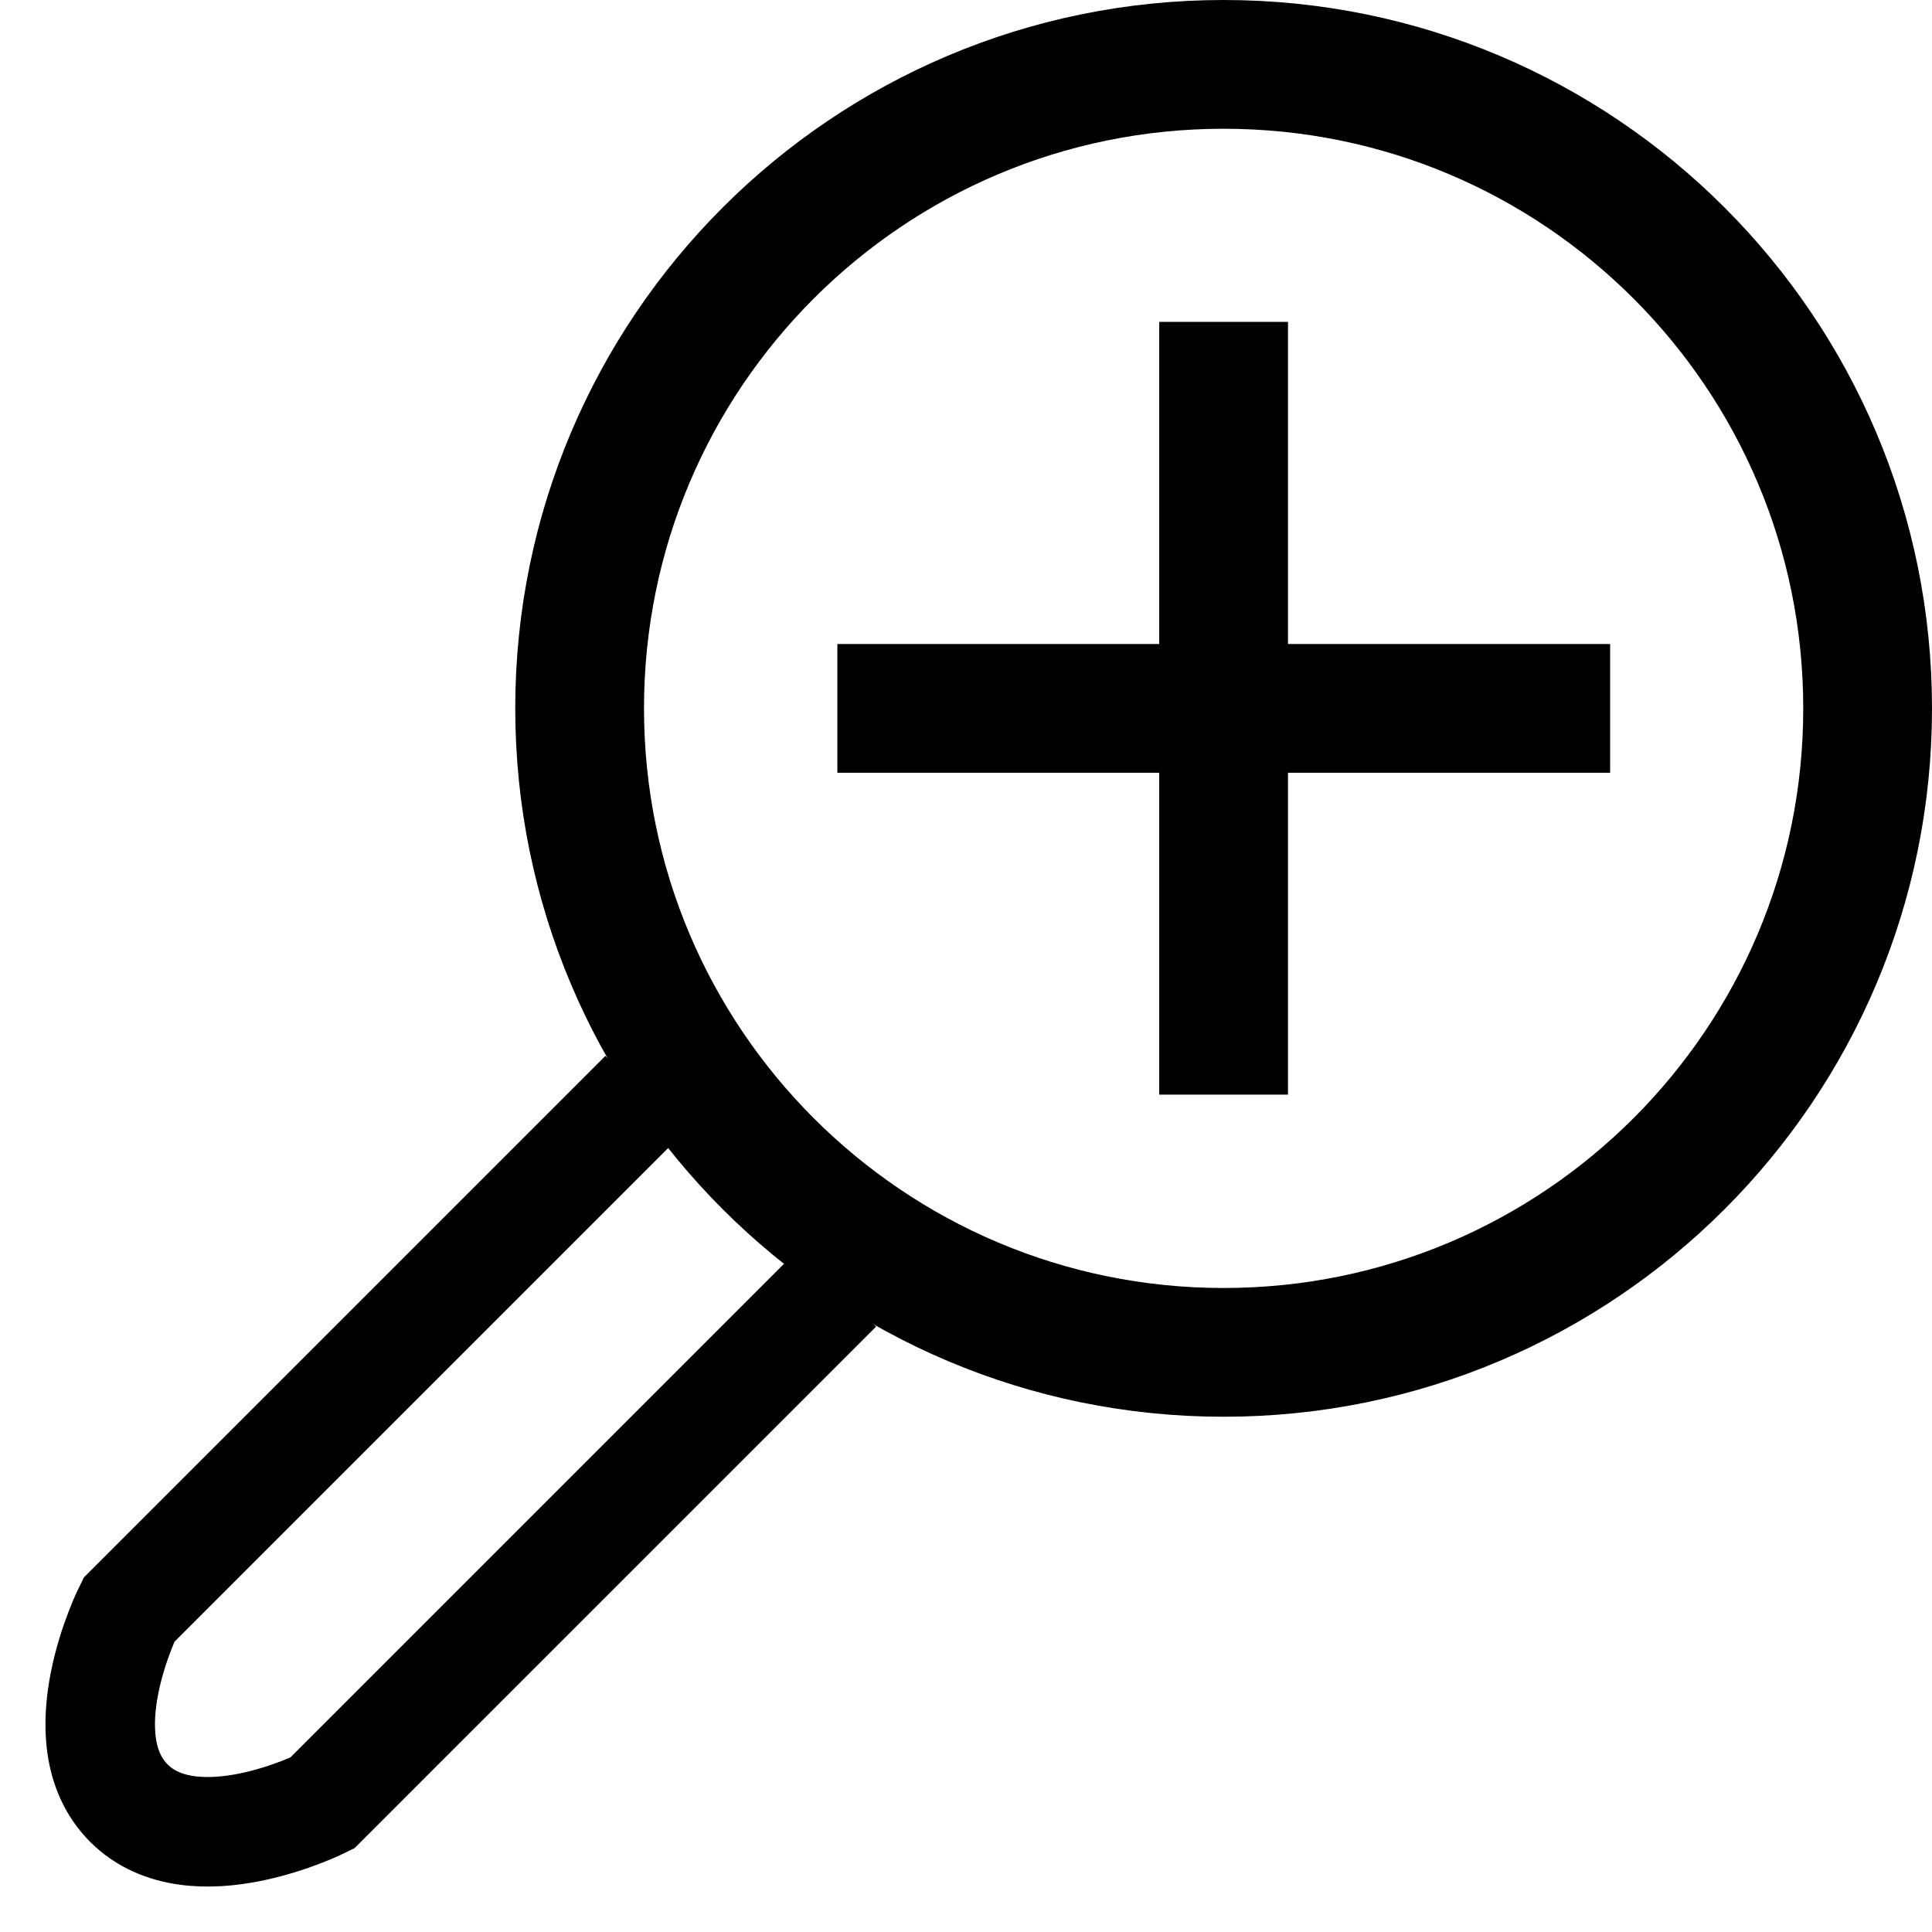
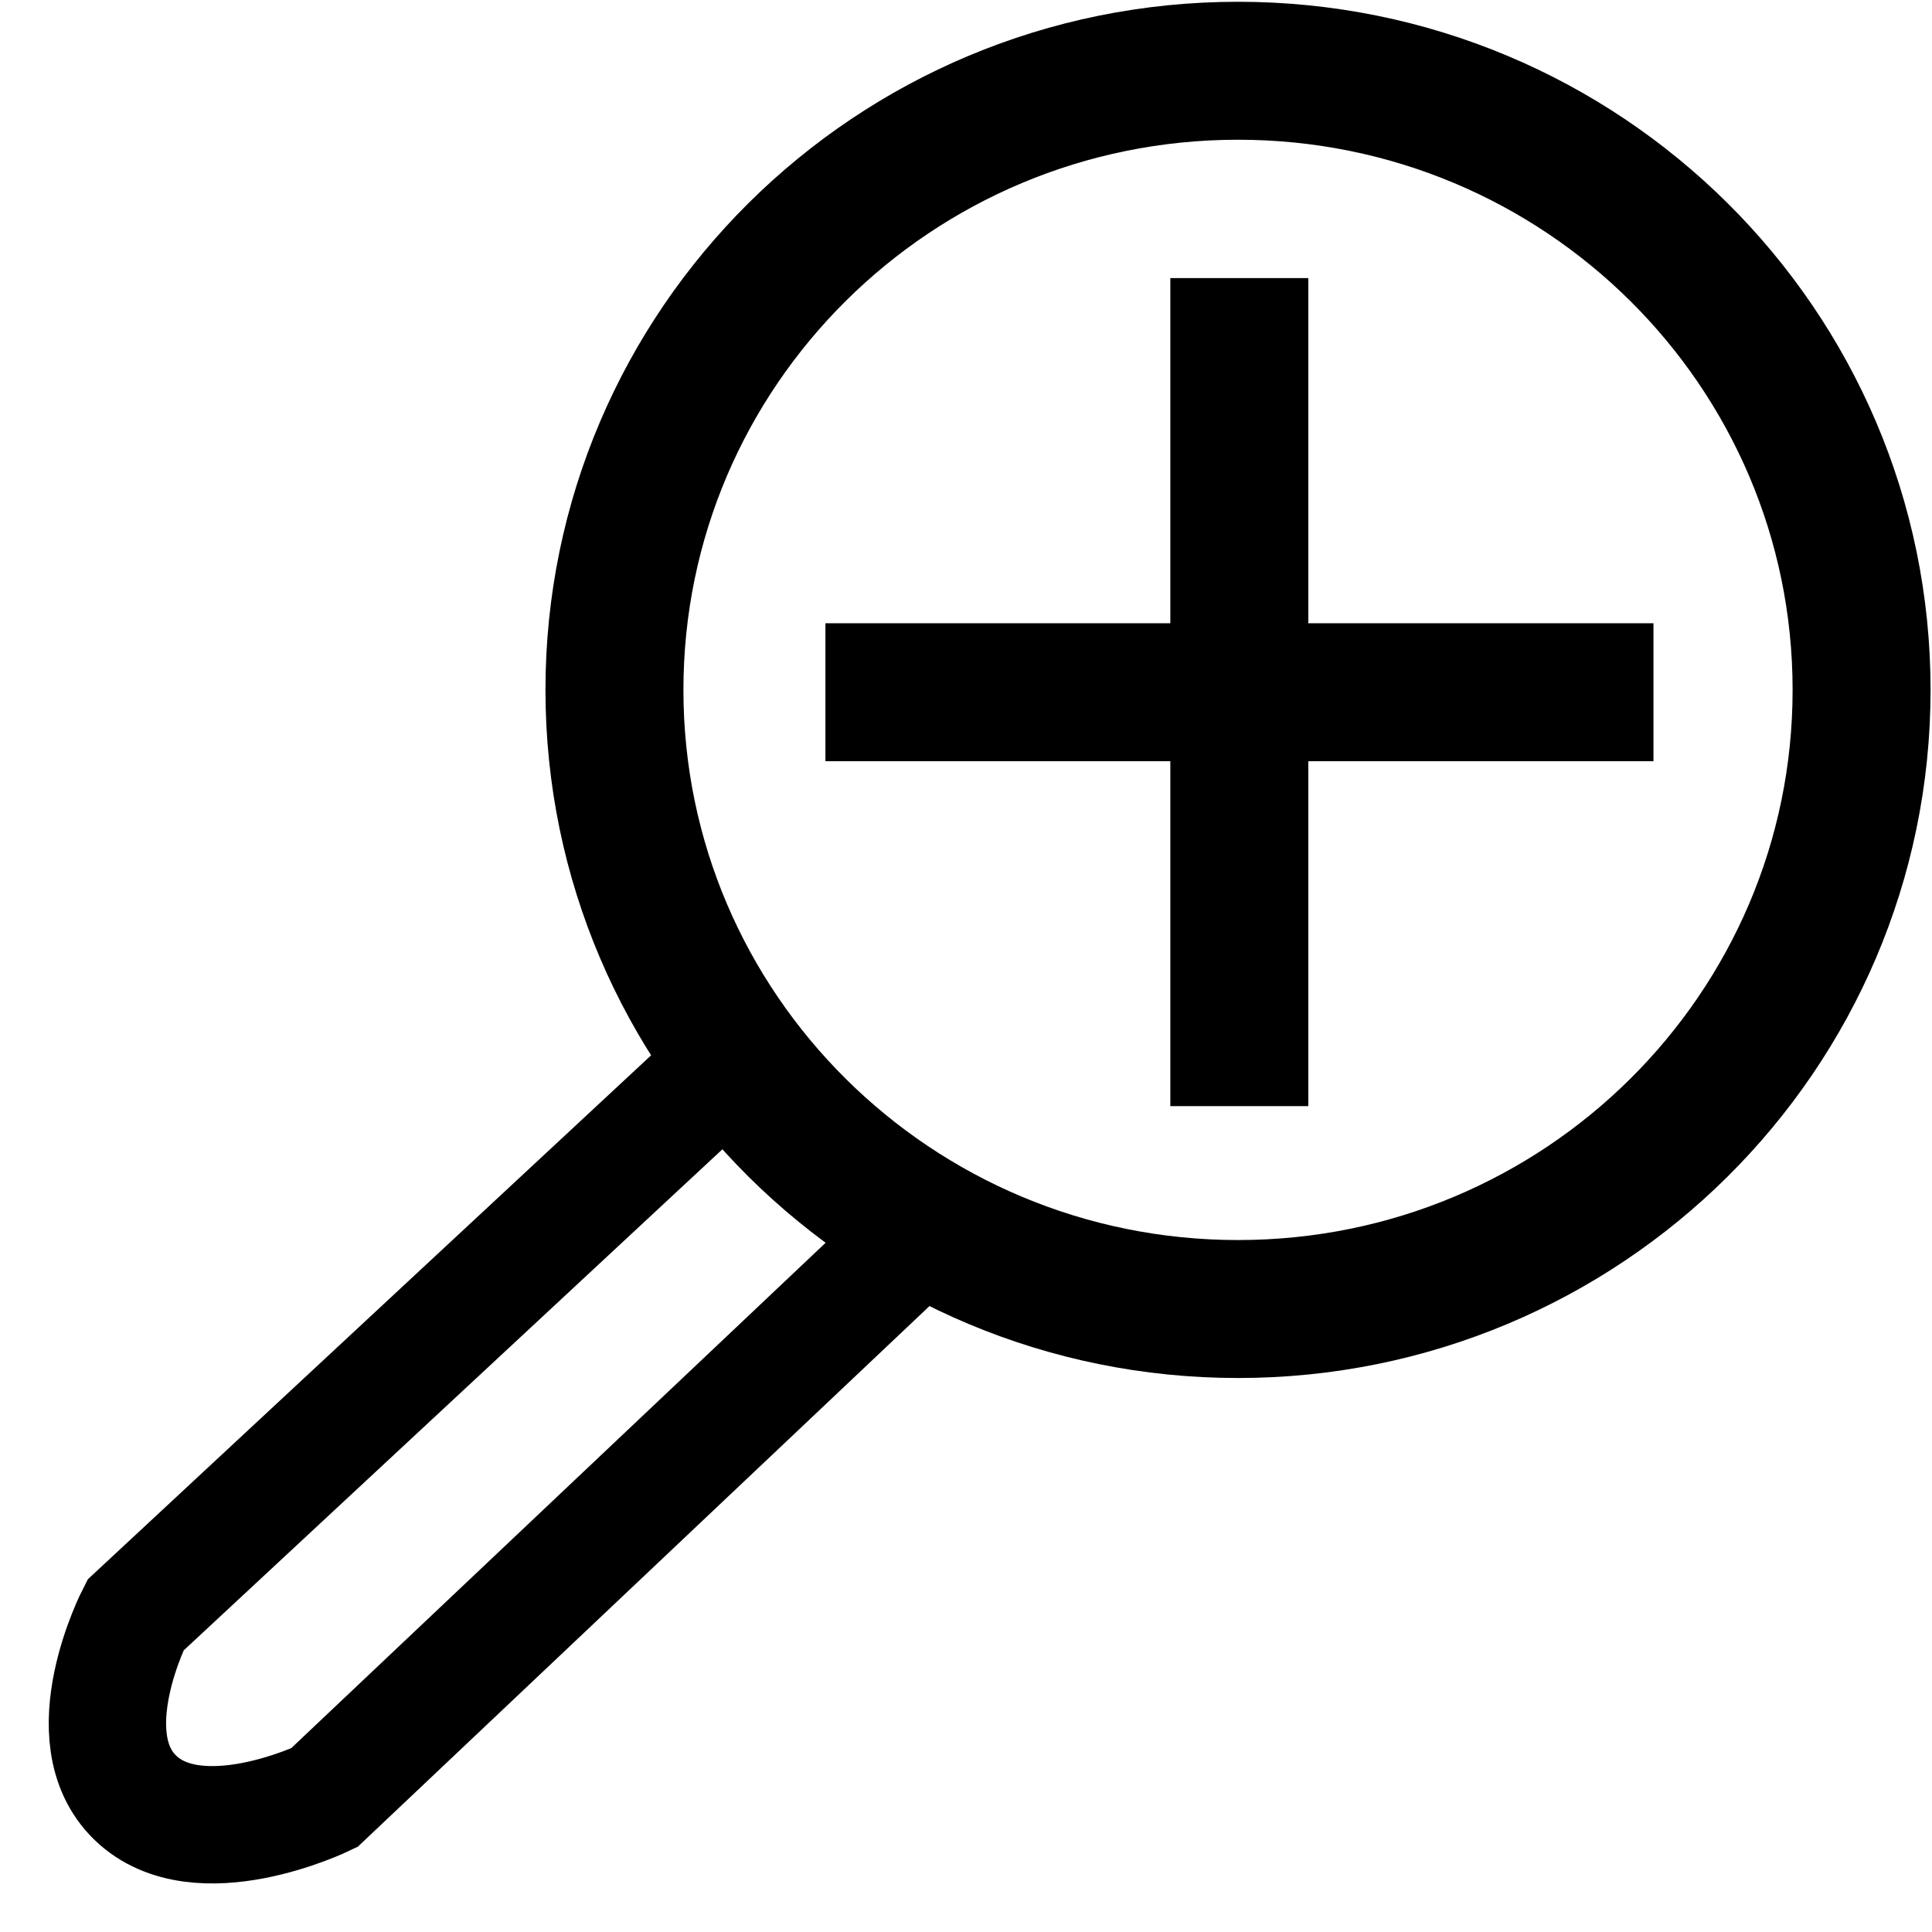
- <svg xmlns="http://www.w3.org/2000/svg" width="30" height="30" viewBox="0 0 7.937 7.938" version="1.1" id="svg8">
+ <svg xmlns="http://www.w3.org/2000/svg" width="28" height="28" viewBox="0 0 7.408 7.408" version="1.1" id="svg8">
  <defs id="defs2" />
-   <g id="layer1" transform="translate(0,-289.0625)" style="display:inline">
-     <circle style="opacity:1;vector-effect:none;fill:none;fill-opacity:0.643;stroke:#000000;stroke-width:0.529;stroke-linecap:butt;stroke-linejoin:miter;stroke-miterlimit:4;stroke-dasharray:none;stroke-dashoffset:0;stroke-opacity:1" id="path827" cx="5.027" cy="291.973" r="2.646" />
-     <path style="fill:none;stroke:#000000;stroke-width:0.529;stroke-linecap:butt;stroke-linejoin:miter;stroke-miterlimit:4;stroke-dasharray:none;stroke-opacity:1" d="M 3.44,291.973 H 6.615" id="path833" />
-     <path style="fill:none;stroke:#000000;stroke-width:0.529;stroke-linecap:butt;stroke-linejoin:miter;stroke-miterlimit:4;stroke-dasharray:none;stroke-opacity:1" d="m 5.027,293.56 v -3.175" id="path835" />
-     <path style="fill:none;stroke:#000000;stroke-width:0.45;stroke-linecap:butt;stroke-linejoin:miter;stroke-miterlimit:4;stroke-dasharray:none;stroke-opacity:1" d="m 3.44,294.354 -2.117,2.117 c 0,0 -0.529,0.265 -0.794,0 -0.265,-0.265 0,-0.794 0,-0.794 l 2.117,-2.117" id="path837" />
+   <g id="layer1" transform="translate(0,-289.5917)" style="display:inline">
+     <ellipse style="opacity:1;vector-effect:none;fill:none;fill-opacity:0.643;stroke:#000000;stroke-width:0.529;stroke-linecap:butt;stroke-linejoin:miter;stroke-miterlimit:4;stroke-dasharray:none;stroke-dashoffset:0;stroke-opacity:1" id="path827" cx="4.747" cy="292.237" rx="2.391" ry="2.374" />
+     <path style="fill:none;stroke:#000000;stroke-width:0.529;stroke-linecap:butt;stroke-linejoin:miter;stroke-miterlimit:4;stroke-dasharray:none;stroke-opacity:1" d="M 3.165,292.246 H 6.34" id="path833" />
+     <path style="fill:none;stroke:#000000;stroke-width:0.529;stroke-linecap:butt;stroke-linejoin:miter;stroke-miterlimit:4;stroke-dasharray:none;stroke-opacity:1" d="m 4.752,293.833 v -3.175" id="path835" />
+     <path style="fill:none;stroke:#000000;stroke-width:0.45;stroke-linecap:butt;stroke-linejoin:miter;stroke-miterlimit:4;stroke-dasharray:none;stroke-opacity:1" d="m 3.546,294.307 -2.303,2.178 c 0,0 -0.483,0.233 -0.724,0 -0.241,-0.233 0,-0.7 0,-0.7 l 2.392,-2.225" id="path837" />
  </g>
</svg>
